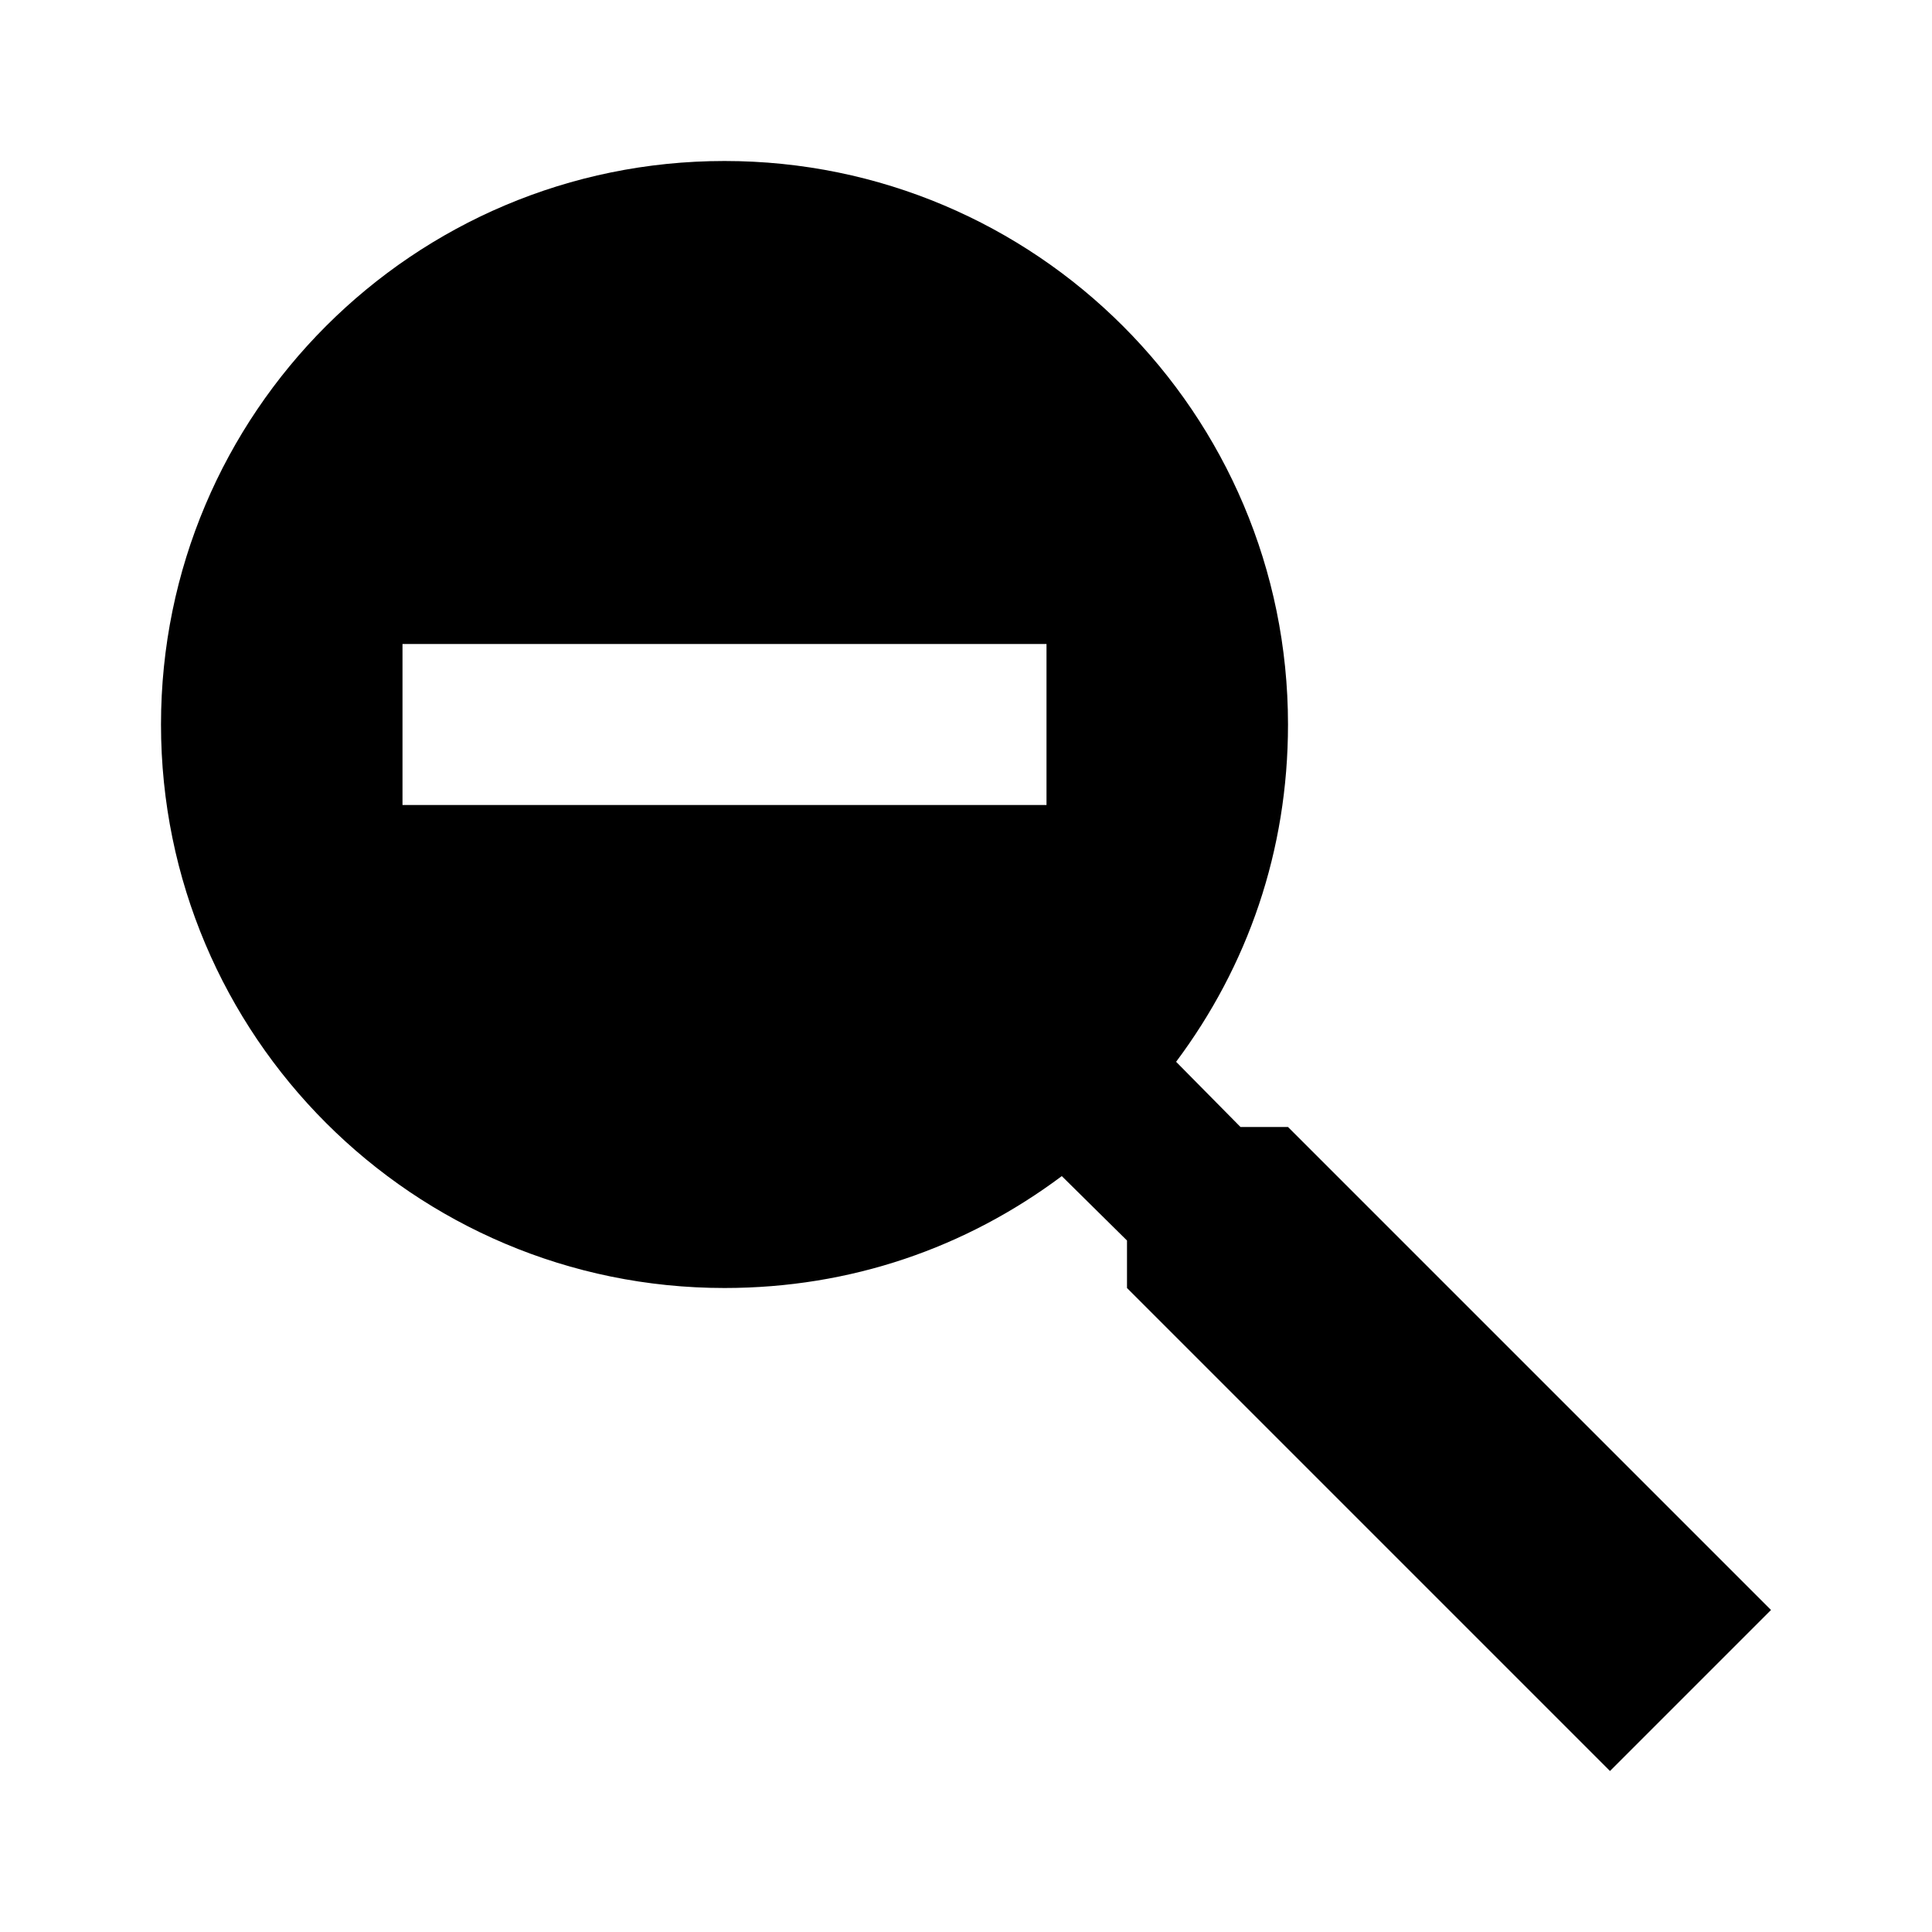
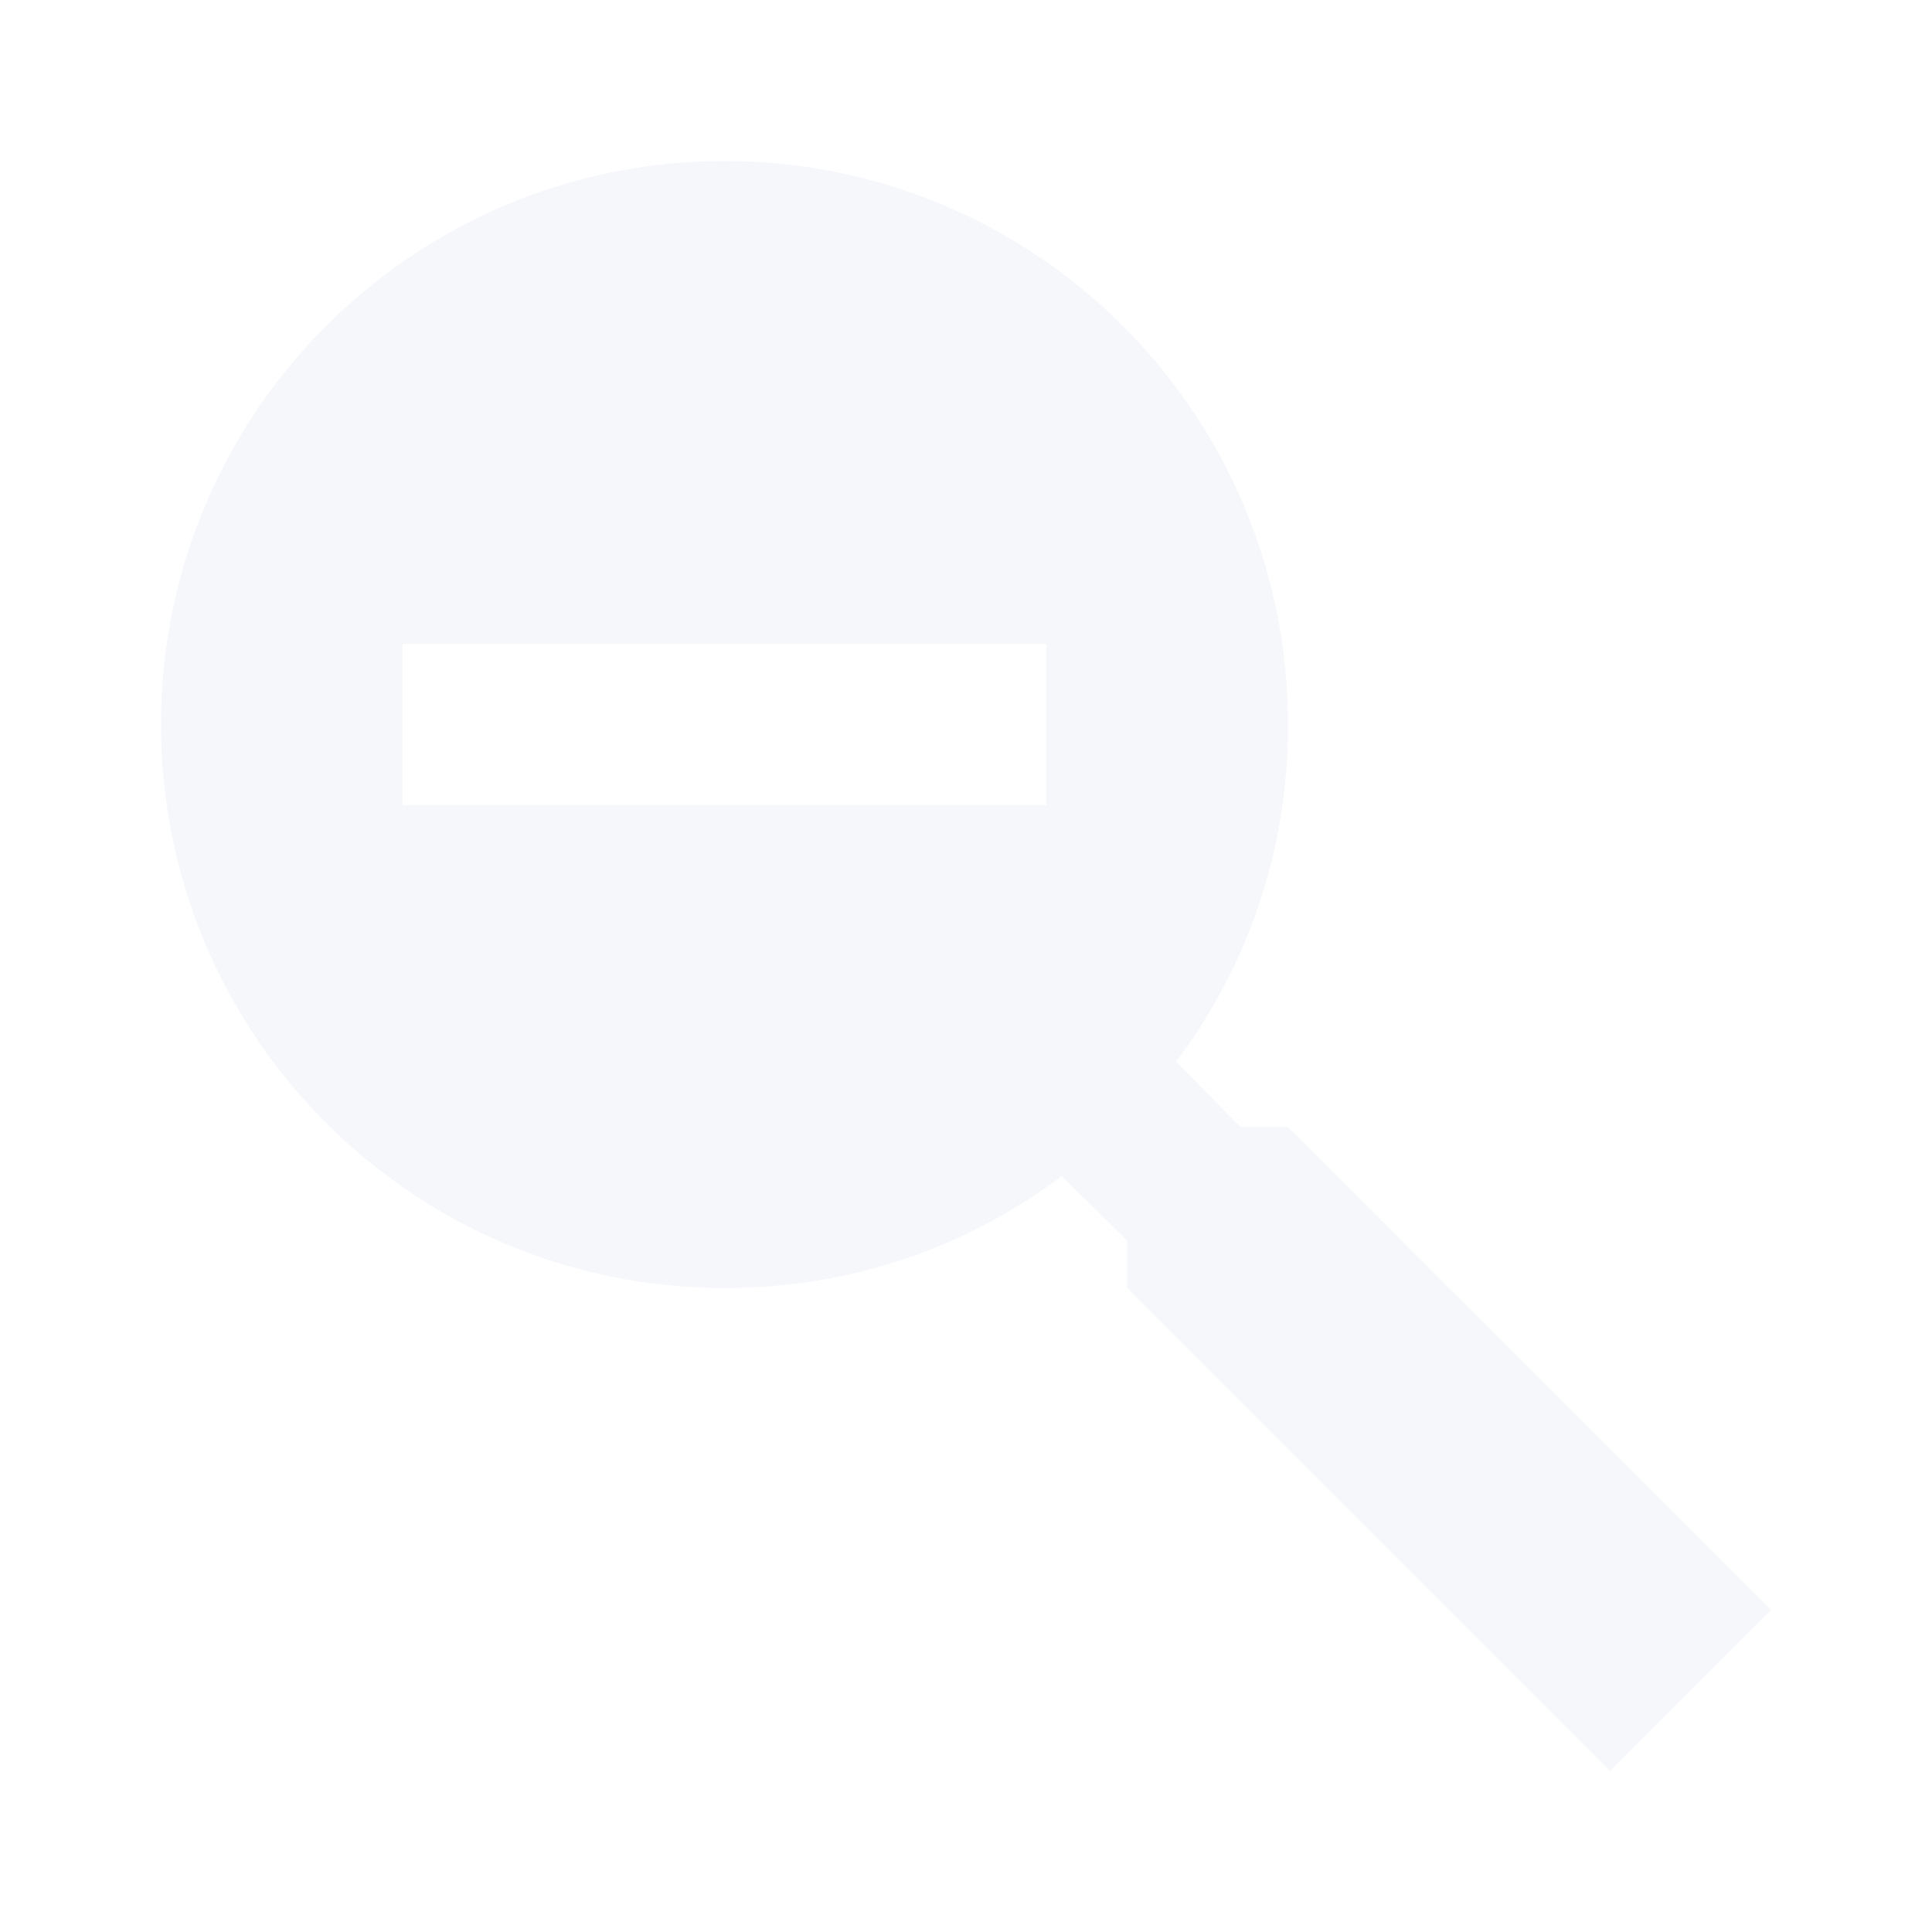
- <svg xmlns="http://www.w3.org/2000/svg" version="1.1" width="24" height="24" viewBox="0 0 24 24">
-   <path d="M9,2A7,7 0 0,1 16,9C16,10.57 15.5,12 14.61,13.19L15.41,14H16L22,20L20,22L14,16V15.41L13.19,14.61C12,15.5 10.57,16 9,16A7,7 0 0,1 2,9A7,7 0 0,1 9,2M5,8V10H13V8H5Z" />
+ <svg xmlns="http://www.w3.org/2000/svg" version="1.1" width="24" height="24" viewBox="0 0 24 24" id="svg5448">
+   <defs id="defs5452" />
+   <path d="M9,2A7,7 0 0,1 16,9C16,10.57 15.5,12 14.61,13.19L15.41,14H16L22,20L20,22L14,16V15.41L13.19,14.61C12,15.5 10.57,16 9,16A7,7 0 0,1 2,9A7,7 0 0,1 9,2M5,8V10H13V8H5Z" id="path5446" style="fill:#f5f7fa;fill-opacity:1" />
</svg>
